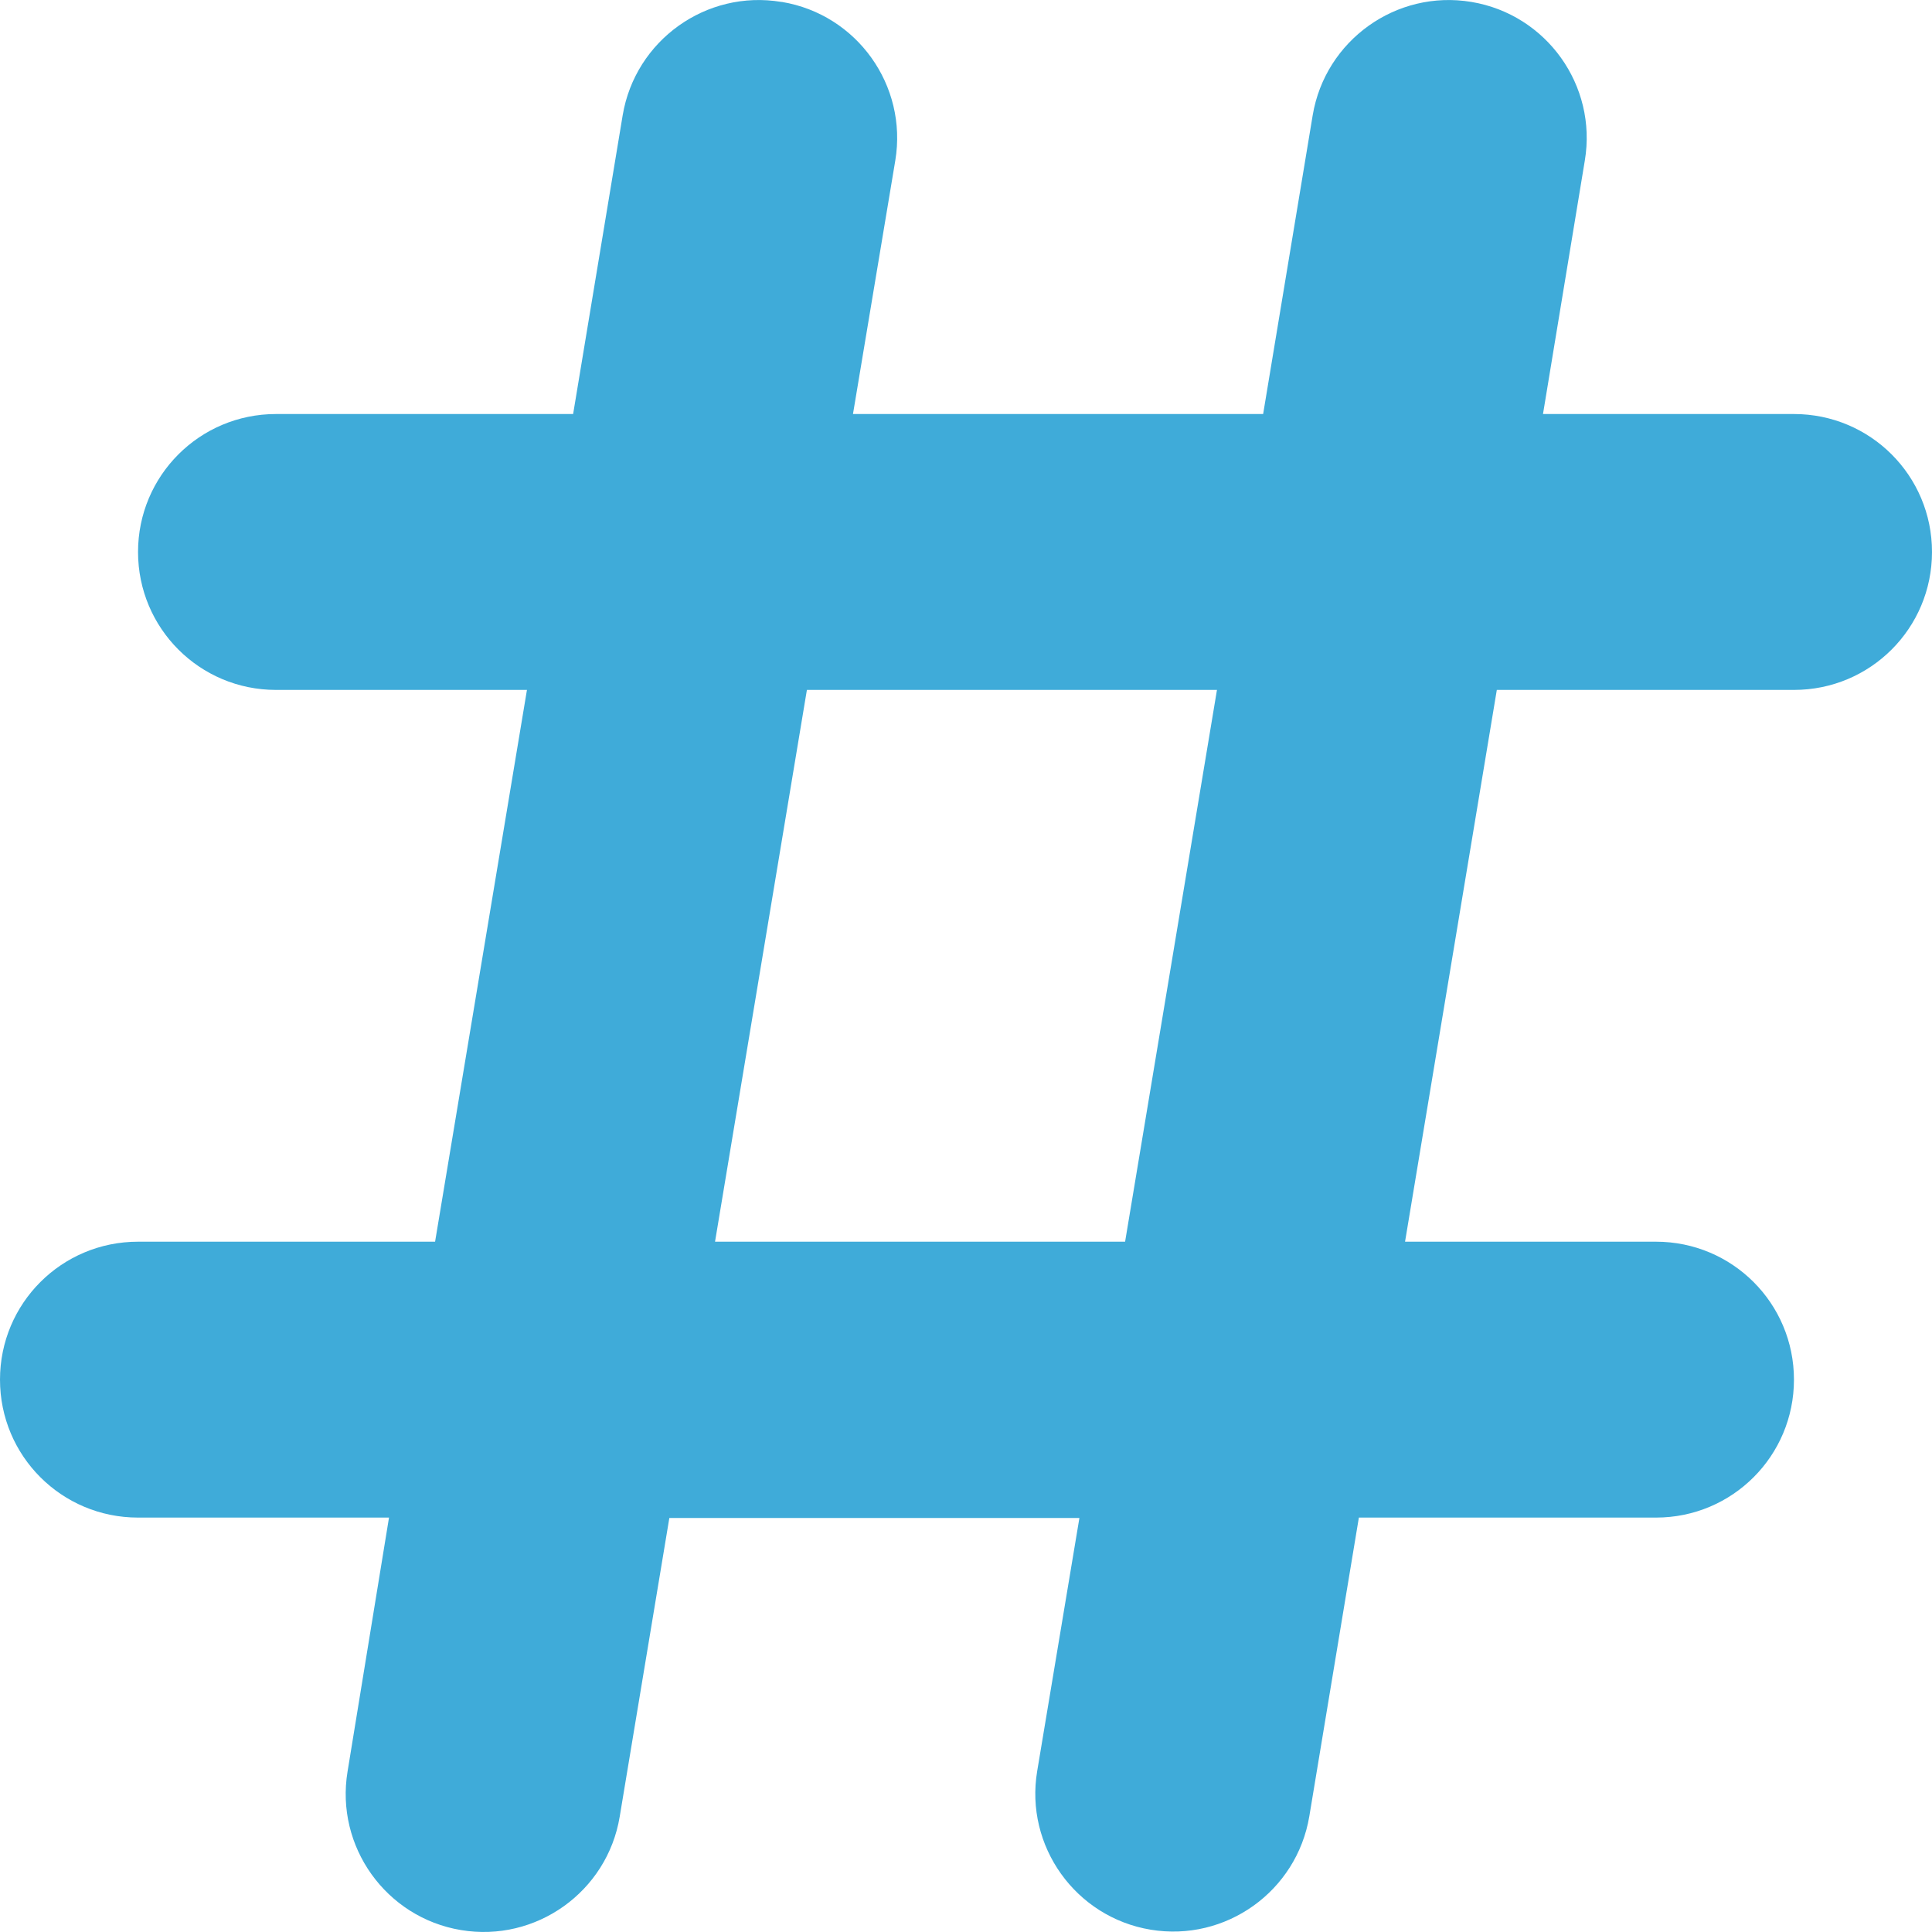
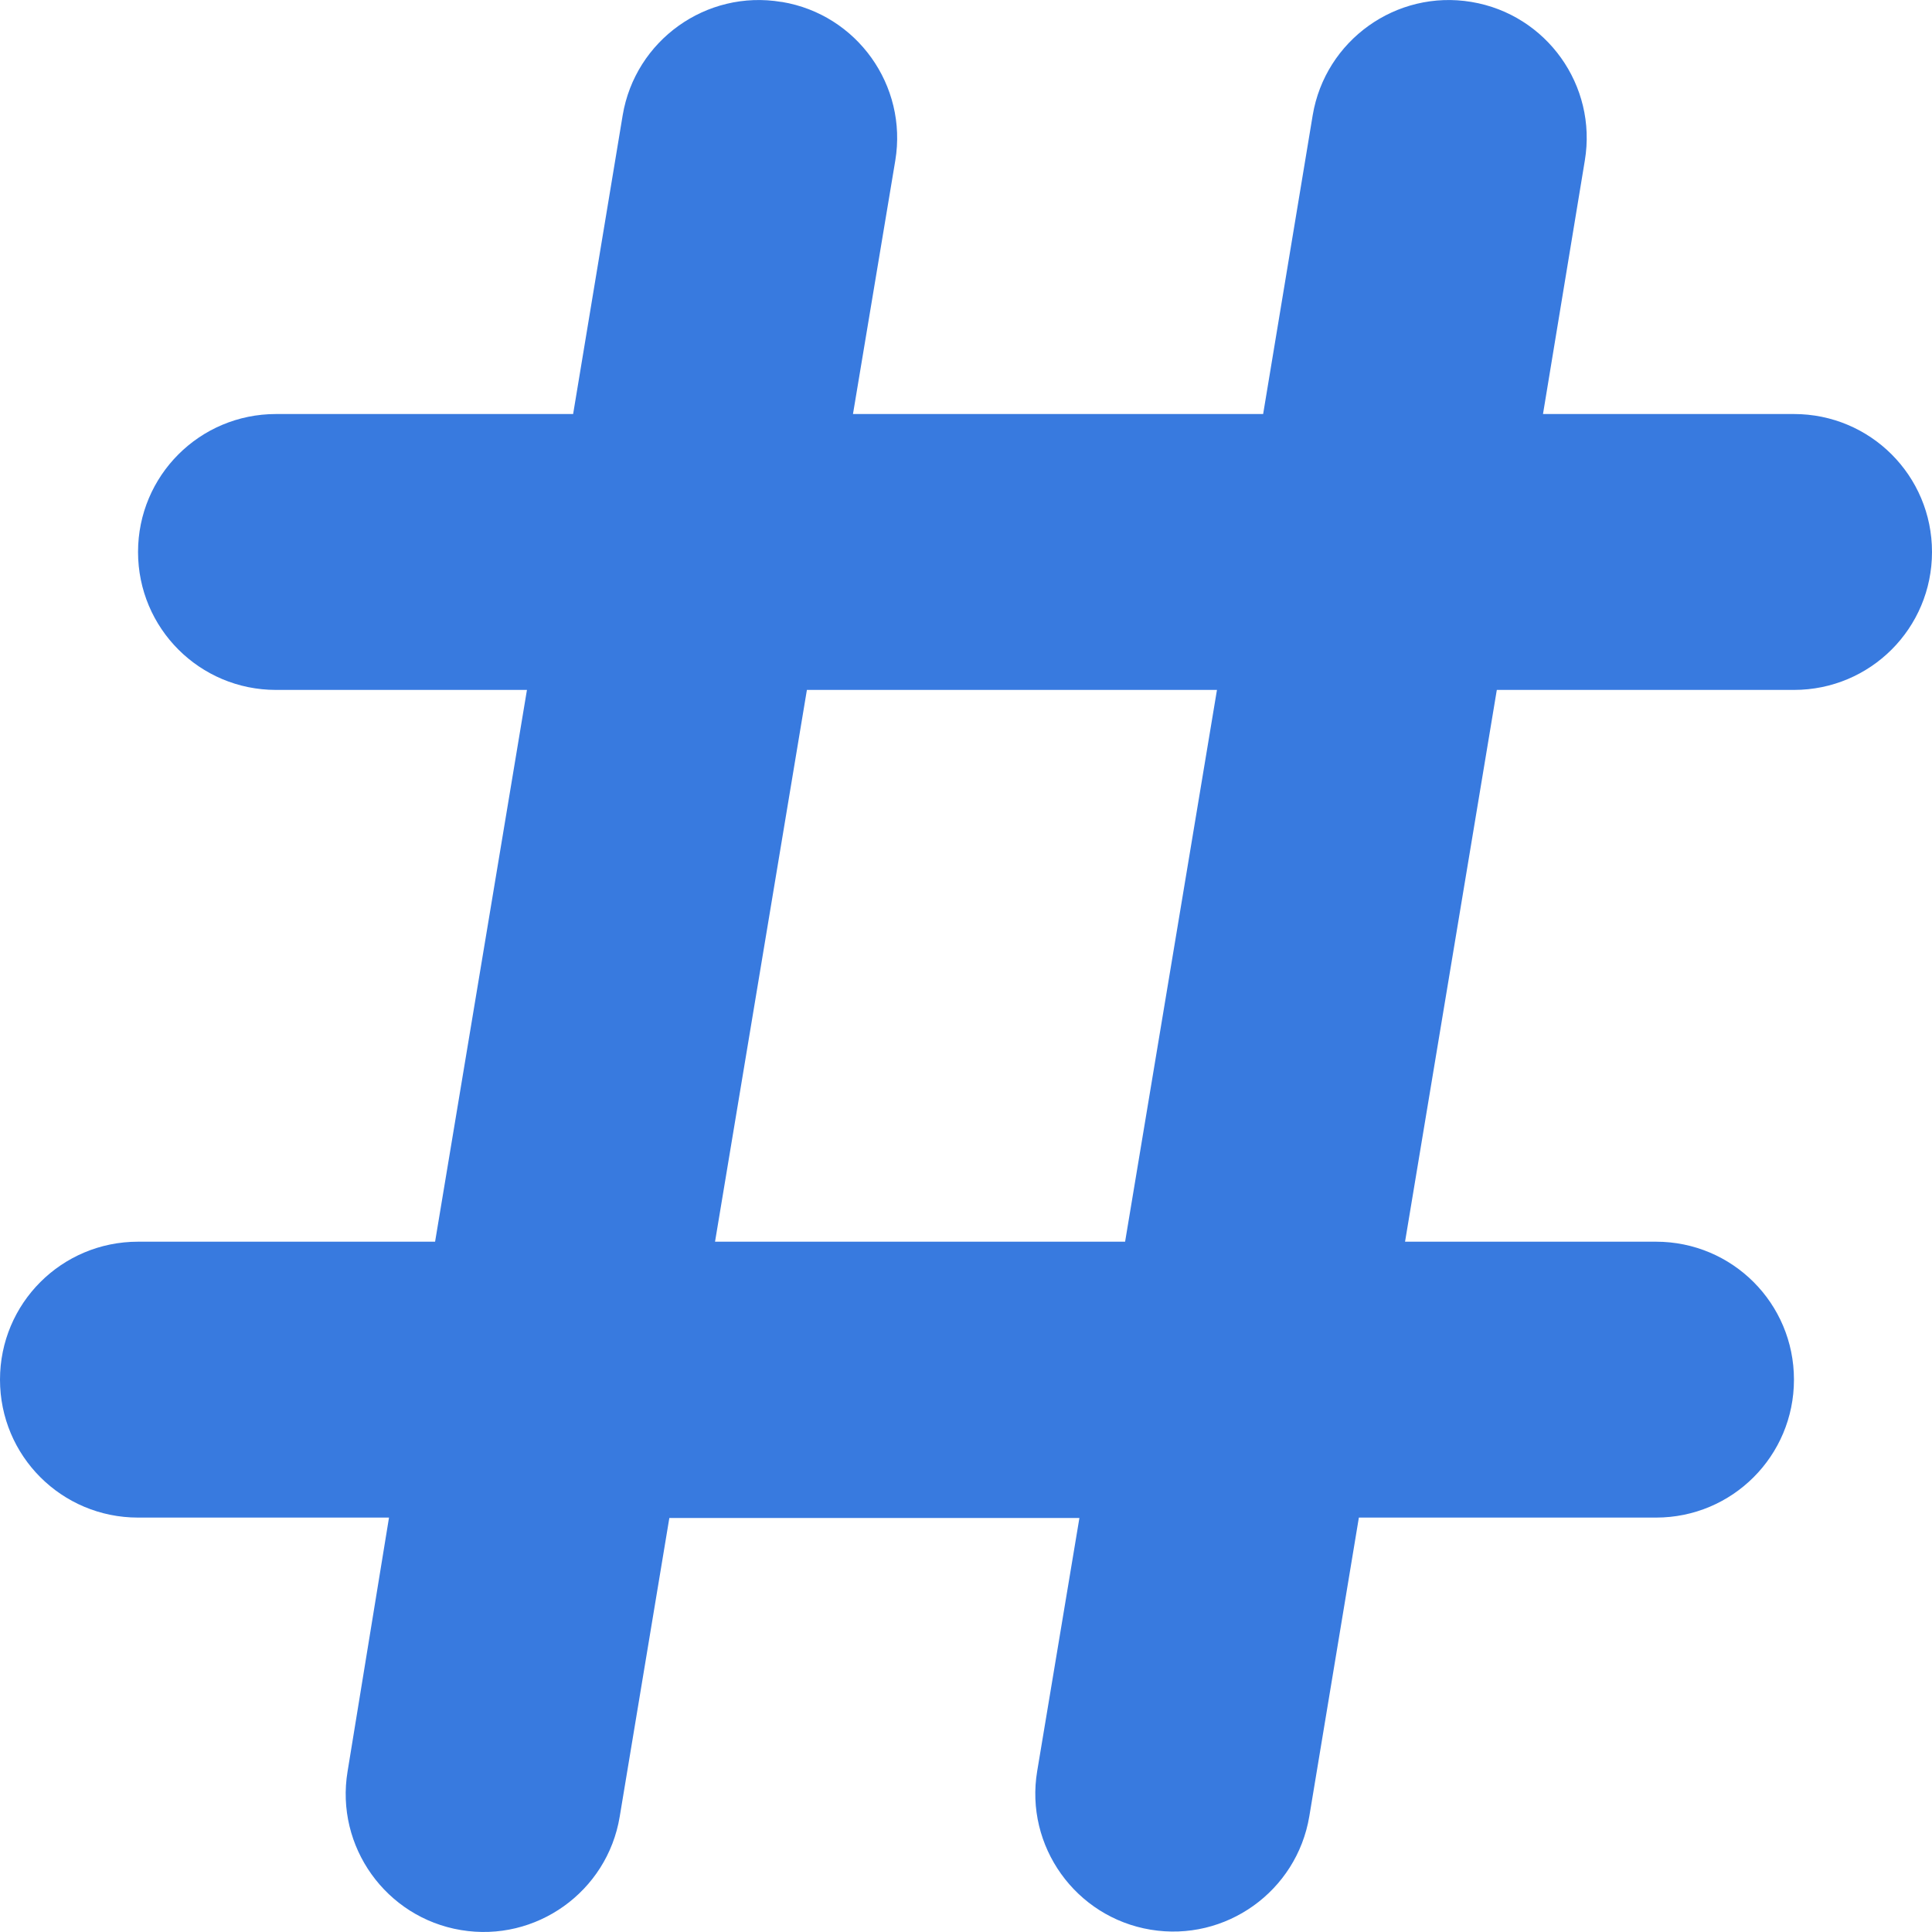
<svg xmlns="http://www.w3.org/2000/svg" width="20" height="20" viewBox="0 0 20 20" fill="none">
-   <path d="M8.094 0.02C8.871 0.149 9.397 0.885 9.268 1.662L8.83 4.286H13.076L13.589 1.193C13.719 0.417 14.455 -0.11 15.232 0.02C16.009 0.149 16.536 0.885 16.406 1.662L15.973 4.286H18.571C19.362 4.286 20 4.924 20 5.714C20 6.504 19.362 7.142 18.571 7.142H15.495L14.545 12.854H17.143C17.933 12.854 18.571 13.492 18.571 14.282C18.571 15.072 17.933 15.71 17.143 15.71H14.067L13.554 18.802C13.424 19.579 12.688 20.105 11.911 19.976C11.134 19.847 10.607 19.11 10.737 18.334L11.174 15.714H6.929L6.415 18.807C6.286 19.583 5.549 20.11 4.772 19.98C3.996 19.851 3.469 19.115 3.598 18.338L4.027 15.71H1.429C0.638 15.71 0 15.072 0 14.282C0 13.492 0.638 12.854 1.429 12.854H4.504L5.455 7.142H2.857C2.067 7.142 1.429 6.504 1.429 5.714C1.429 4.924 2.067 4.286 2.857 4.286H5.933L6.446 1.193C6.576 0.417 7.312 -0.11 8.089 0.02H8.094ZM8.353 7.142L7.402 12.854H11.647L12.598 7.142H8.353Z" fill="#3FABD9" />
+   <path d="M8.094 0.02C8.871 0.149 9.397 0.885 9.268 1.662L8.83 4.286H13.076L13.589 1.193C13.719 0.417 14.455 -0.11 15.232 0.02C16.009 0.149 16.536 0.885 16.406 1.662L15.973 4.286H18.571C19.362 4.286 20 4.924 20 5.714C20 6.504 19.362 7.142 18.571 7.142H15.495L14.545 12.854H17.143C17.933 12.854 18.571 13.492 18.571 14.282C18.571 15.072 17.933 15.71 17.143 15.71H14.067L13.554 18.802C13.424 19.579 12.688 20.105 11.911 19.976C11.134 19.847 10.607 19.11 10.737 18.334L11.174 15.714H6.929L6.415 18.807C6.286 19.583 5.549 20.11 4.772 19.98C3.996 19.851 3.469 19.115 3.598 18.338L4.027 15.71H1.429C0.638 15.71 0 15.072 0 14.282C0 13.492 0.638 12.854 1.429 12.854H4.504L5.455 7.142H2.857C2.067 7.142 1.429 6.504 1.429 5.714C1.429 4.924 2.067 4.286 2.857 4.286H5.933L6.446 1.193C6.576 0.417 7.312 -0.11 8.089 0.02H8.094ZM8.353 7.142L7.402 12.854H11.647L12.598 7.142H8.353Z" fill="#387ADF" />
</svg>
